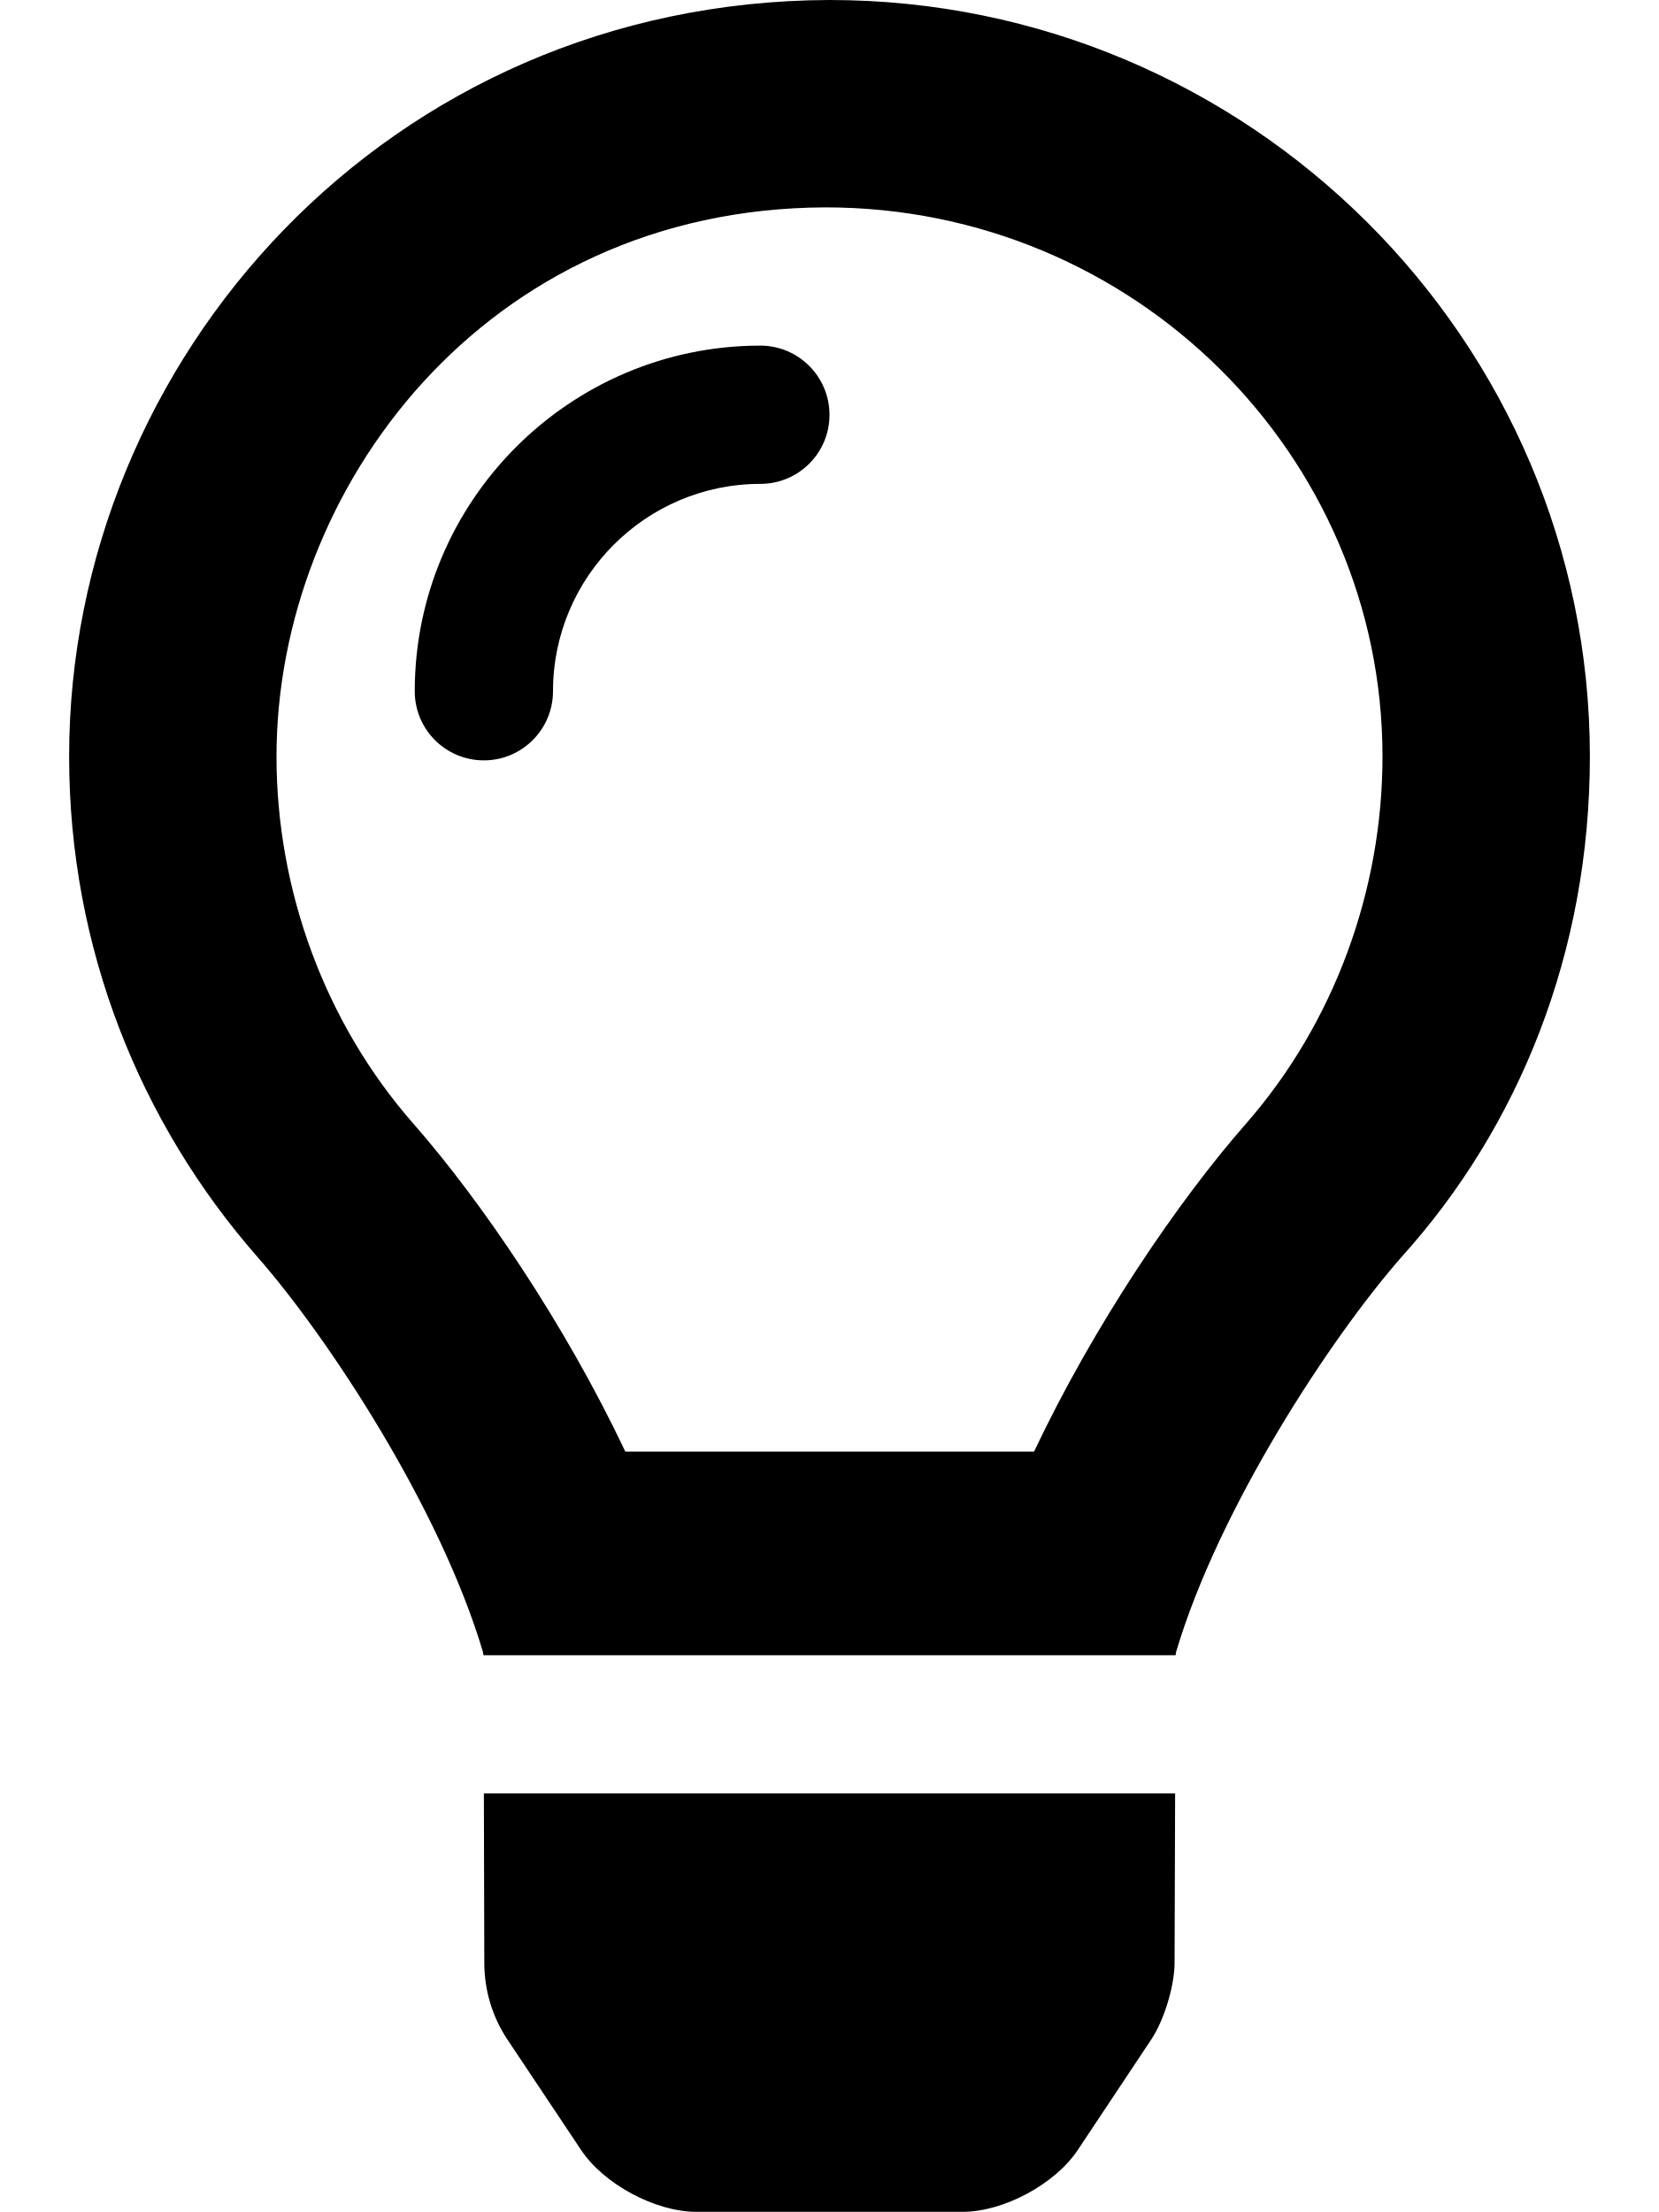
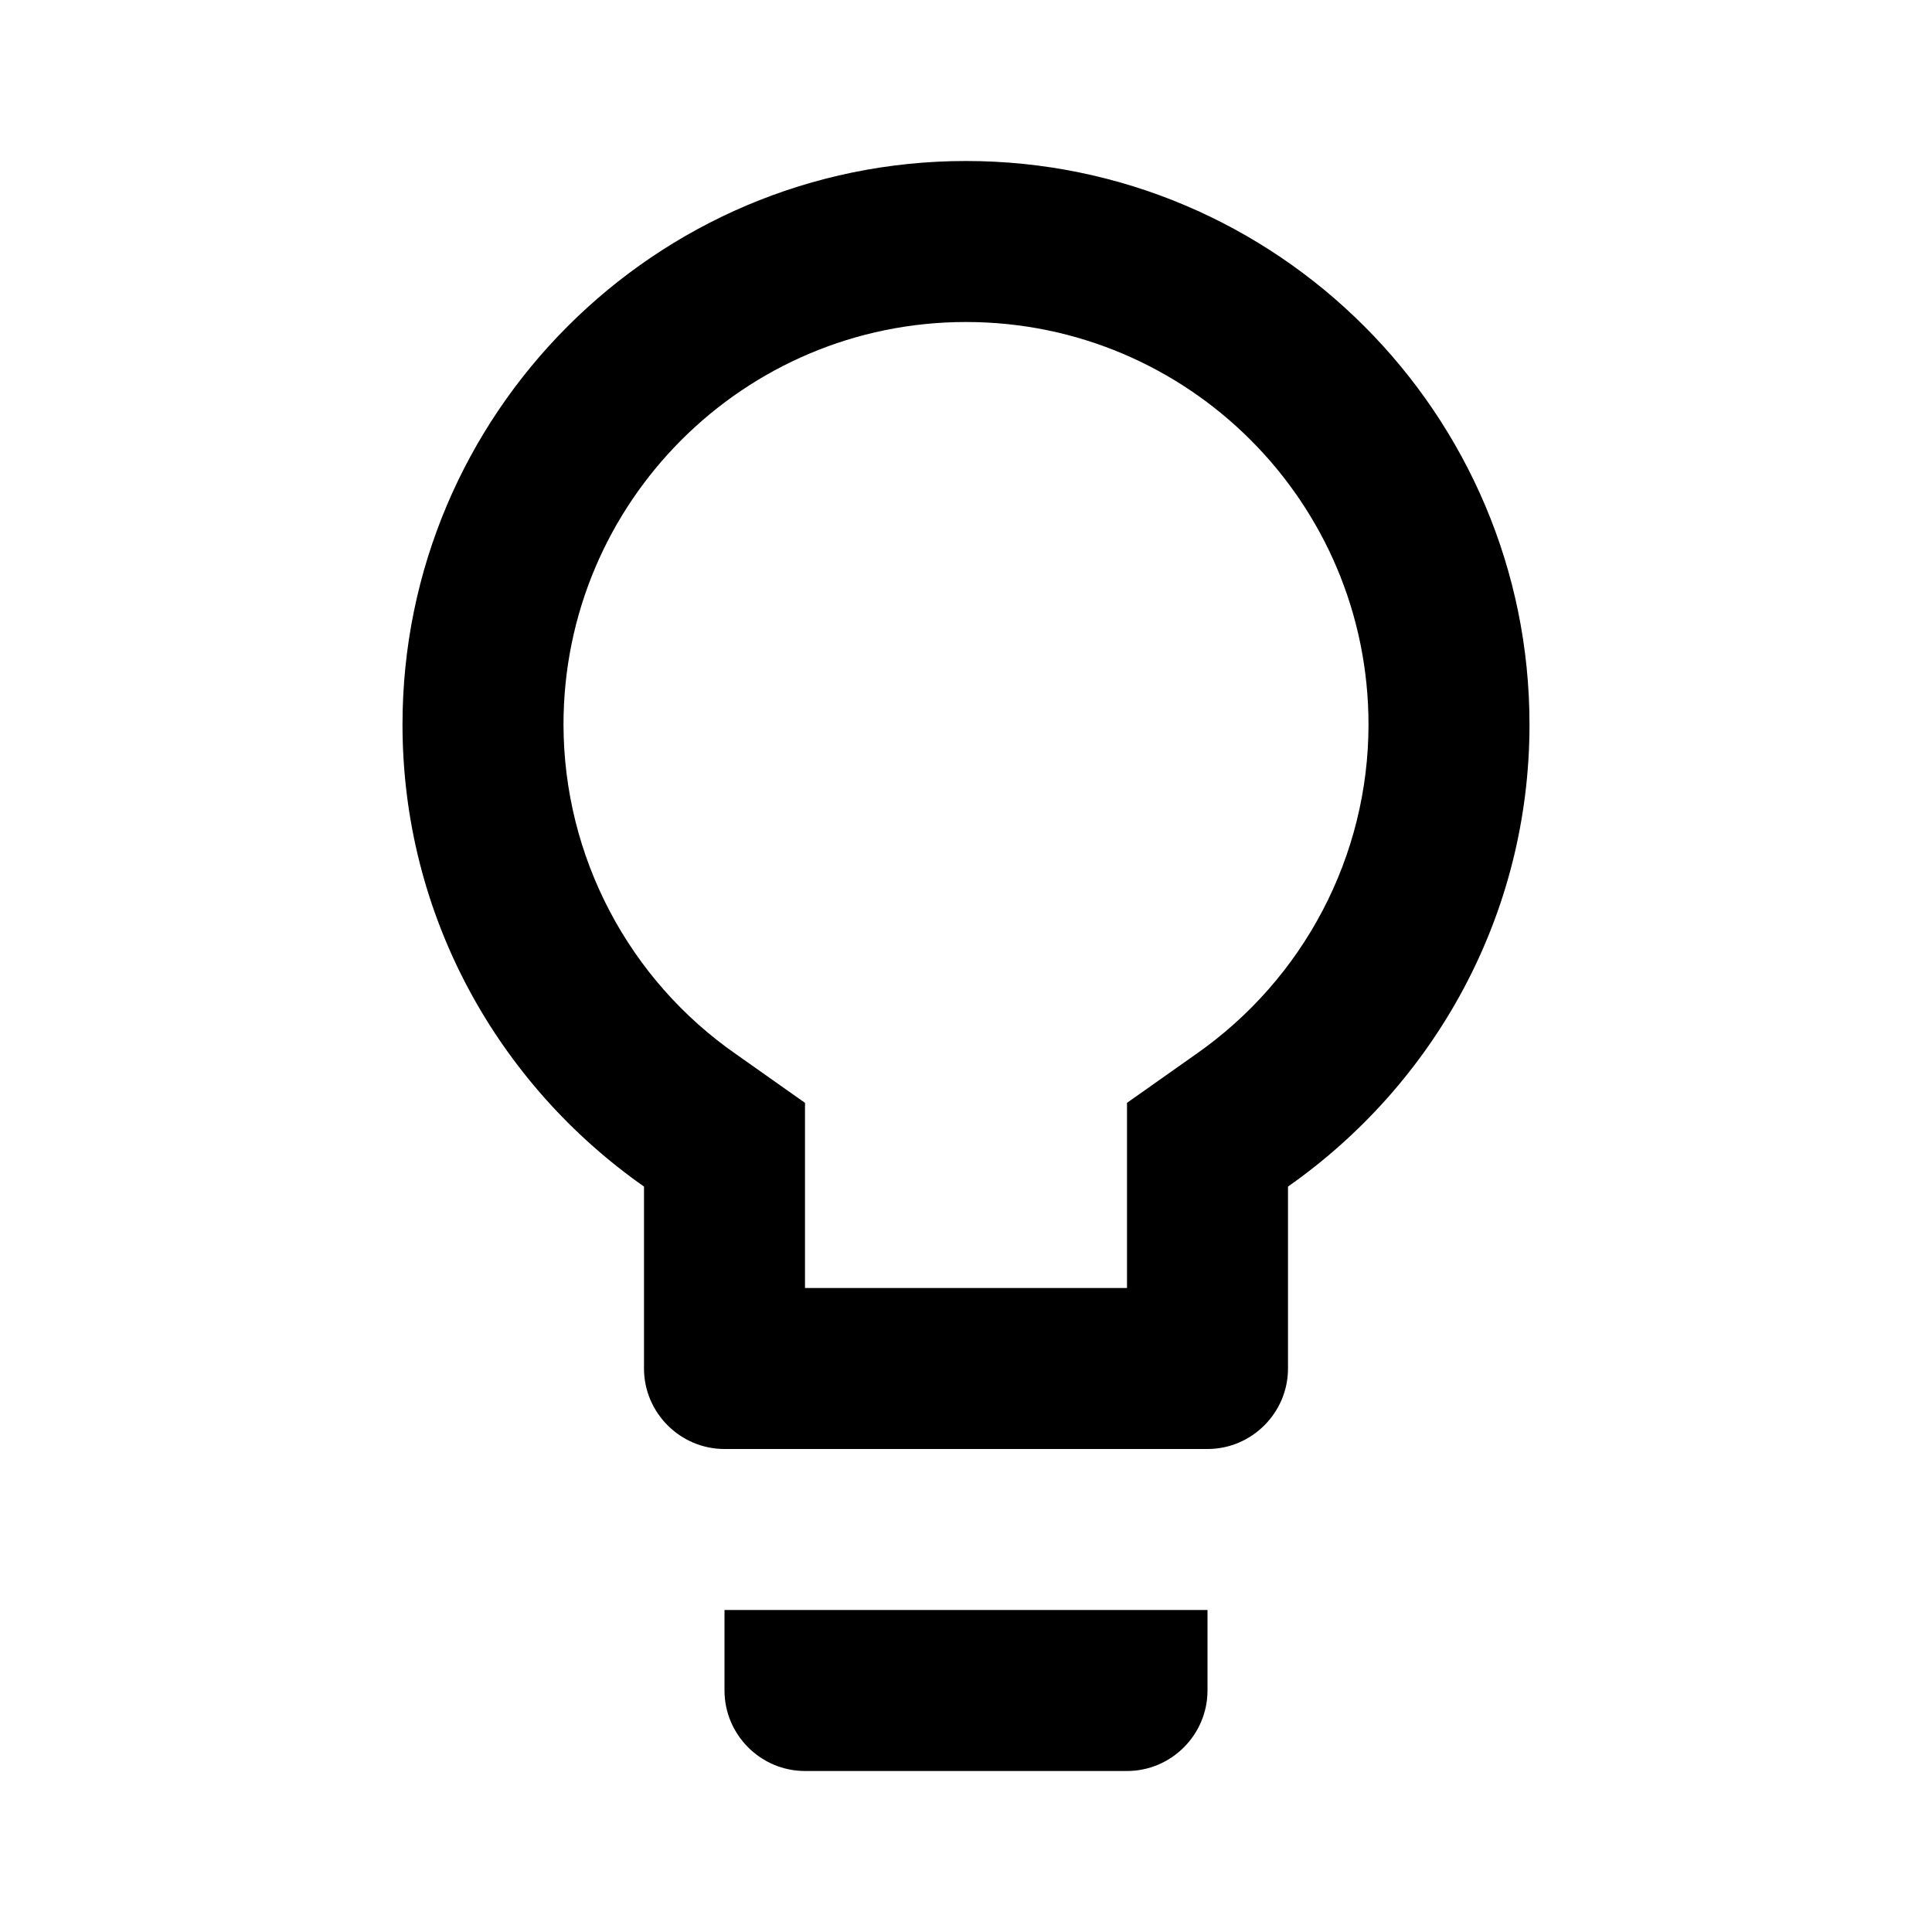
- <svg xmlns="http://www.w3.org/2000/svg" viewBox="0 0 384 512">
-   <path d="M112.1 454.3c0 6.297 1.816 12.44 5.284 17.69l17.14 25.69c5.25 7.875 17.17 14.28 26.64 14.28h61.67c9.438 0 21.36-6.401 26.61-14.28l17.08-25.68c2.938-4.438 5.348-12.37 5.348-17.7L272 415.1h-160L112.1 454.3zM192 0C90.02 .32 16 82.97 16 175.1c0 44.38 16.44 84.84 43.56 115.8c16.53 18.84 42.34 58.23 52.22 91.45c.031 .25 .094 .517 .125 .782h160.2c.031-.266 .094-.517 .125-.782c9.875-33.22 35.69-72.61 52.22-91.45C351.6 260.8 368 220.4 368 175.1C368 78.8 289.2 .004 192 0zM288.4 260.1c-15.66 17.85-35.04 46.3-49.05 75.89h-94.61c-14.01-29.59-33.39-58.04-49.04-75.88C75.24 236.8 64 206.1 64 175.1C64 113.3 112.1 48.25 191.1 48C262.6 48 320 105.4 320 175.1C320 206.1 308.8 236.8 288.4 260.1zM176 80C131.9 80 96 115.9 96 160c0 8.844 7.156 16 16 16S128 168.8 128 160c0-26.47 21.53-48 48-48c8.844 0 16-7.148 16-15.99S184.8 80 176 80z" />
+ <svg xmlns="http://www.w3.org/2000/svg" width="24" height="24" viewBox="0 0 24 24">
+   <path d="M9 21c0 .55.45 1 1 1h4c.55 0 1-.45 1-1v-1H9v1zm3-19C8.14 2 5 5.14 5 9c0 2.38 1.19 4.47 3 5.74V17c0 .55.45 1 1 1h6c.55 0 1-.45 1-1v-2.26c1.81-1.27 3-3.36 3-5.74 0-3.86-3.14-7-7-7zm2.85 11.1l-.85.6V16h-4v-2.3l-.85-.6A4.997 4.997 0 0 1 7 9c0-2.76 2.24-5 5-5s5 2.24 5 5c0 1.63-.8 3.16-2.15 4.1z" />
</svg>
